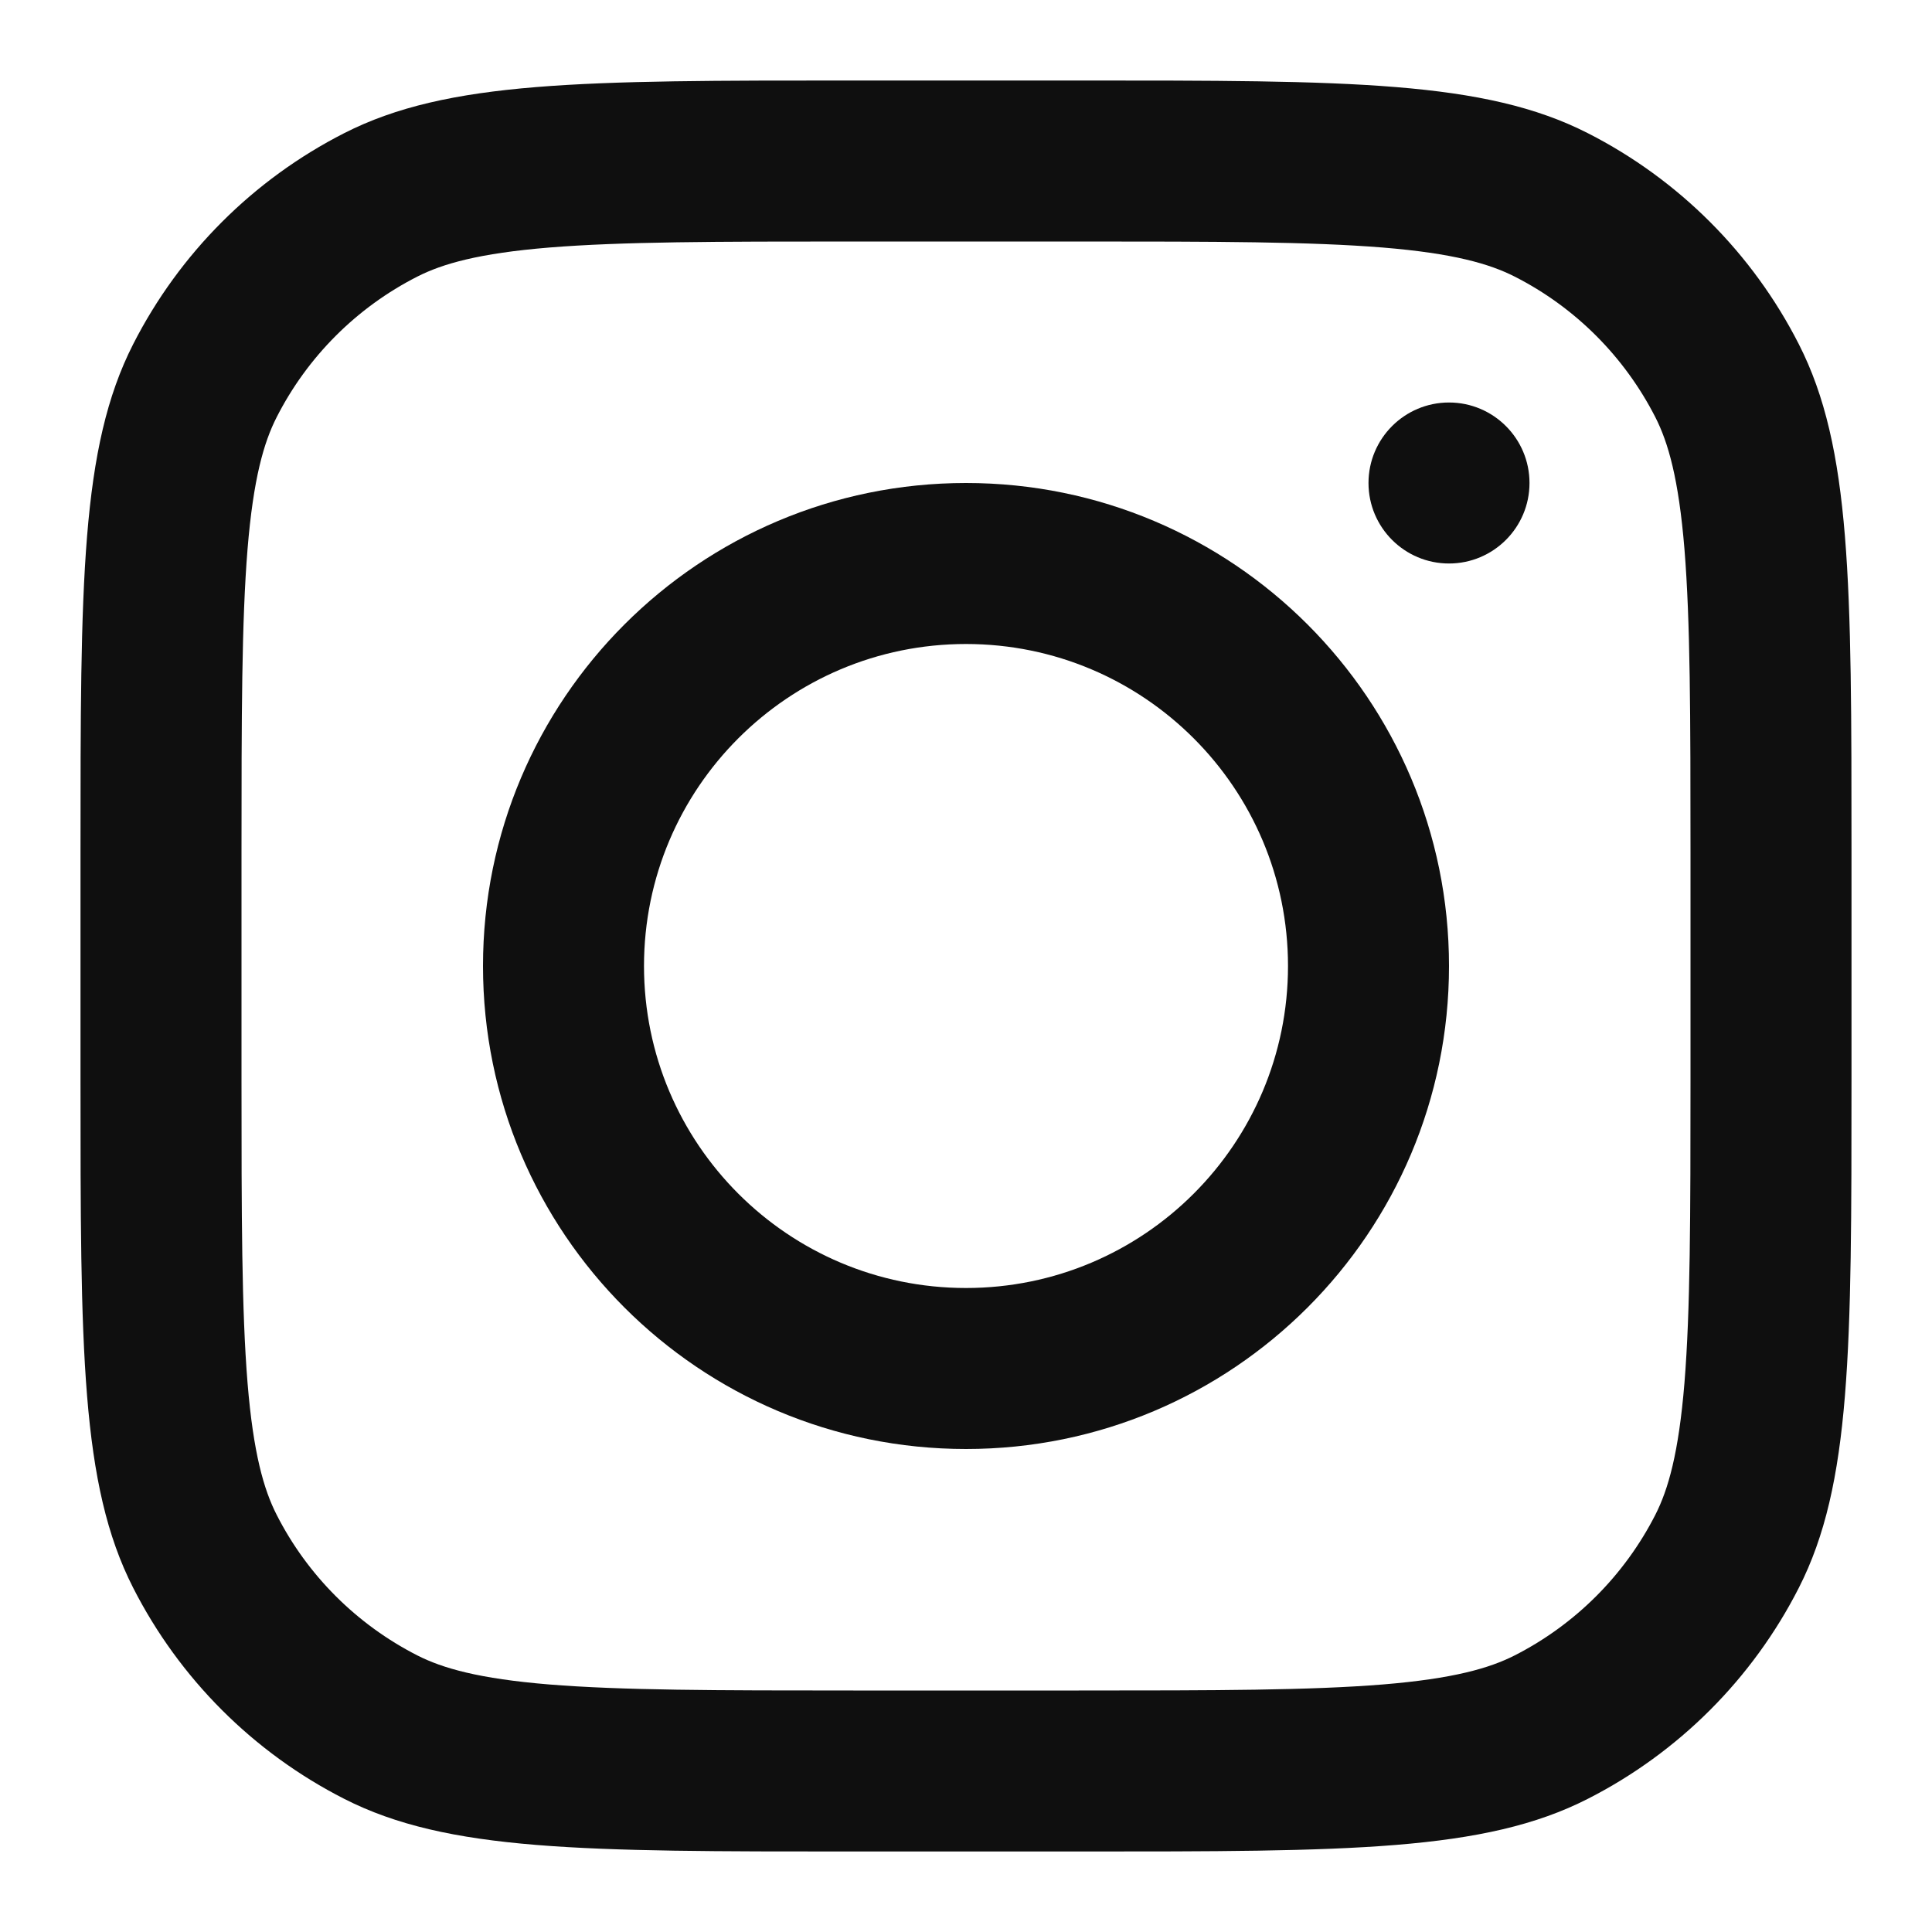
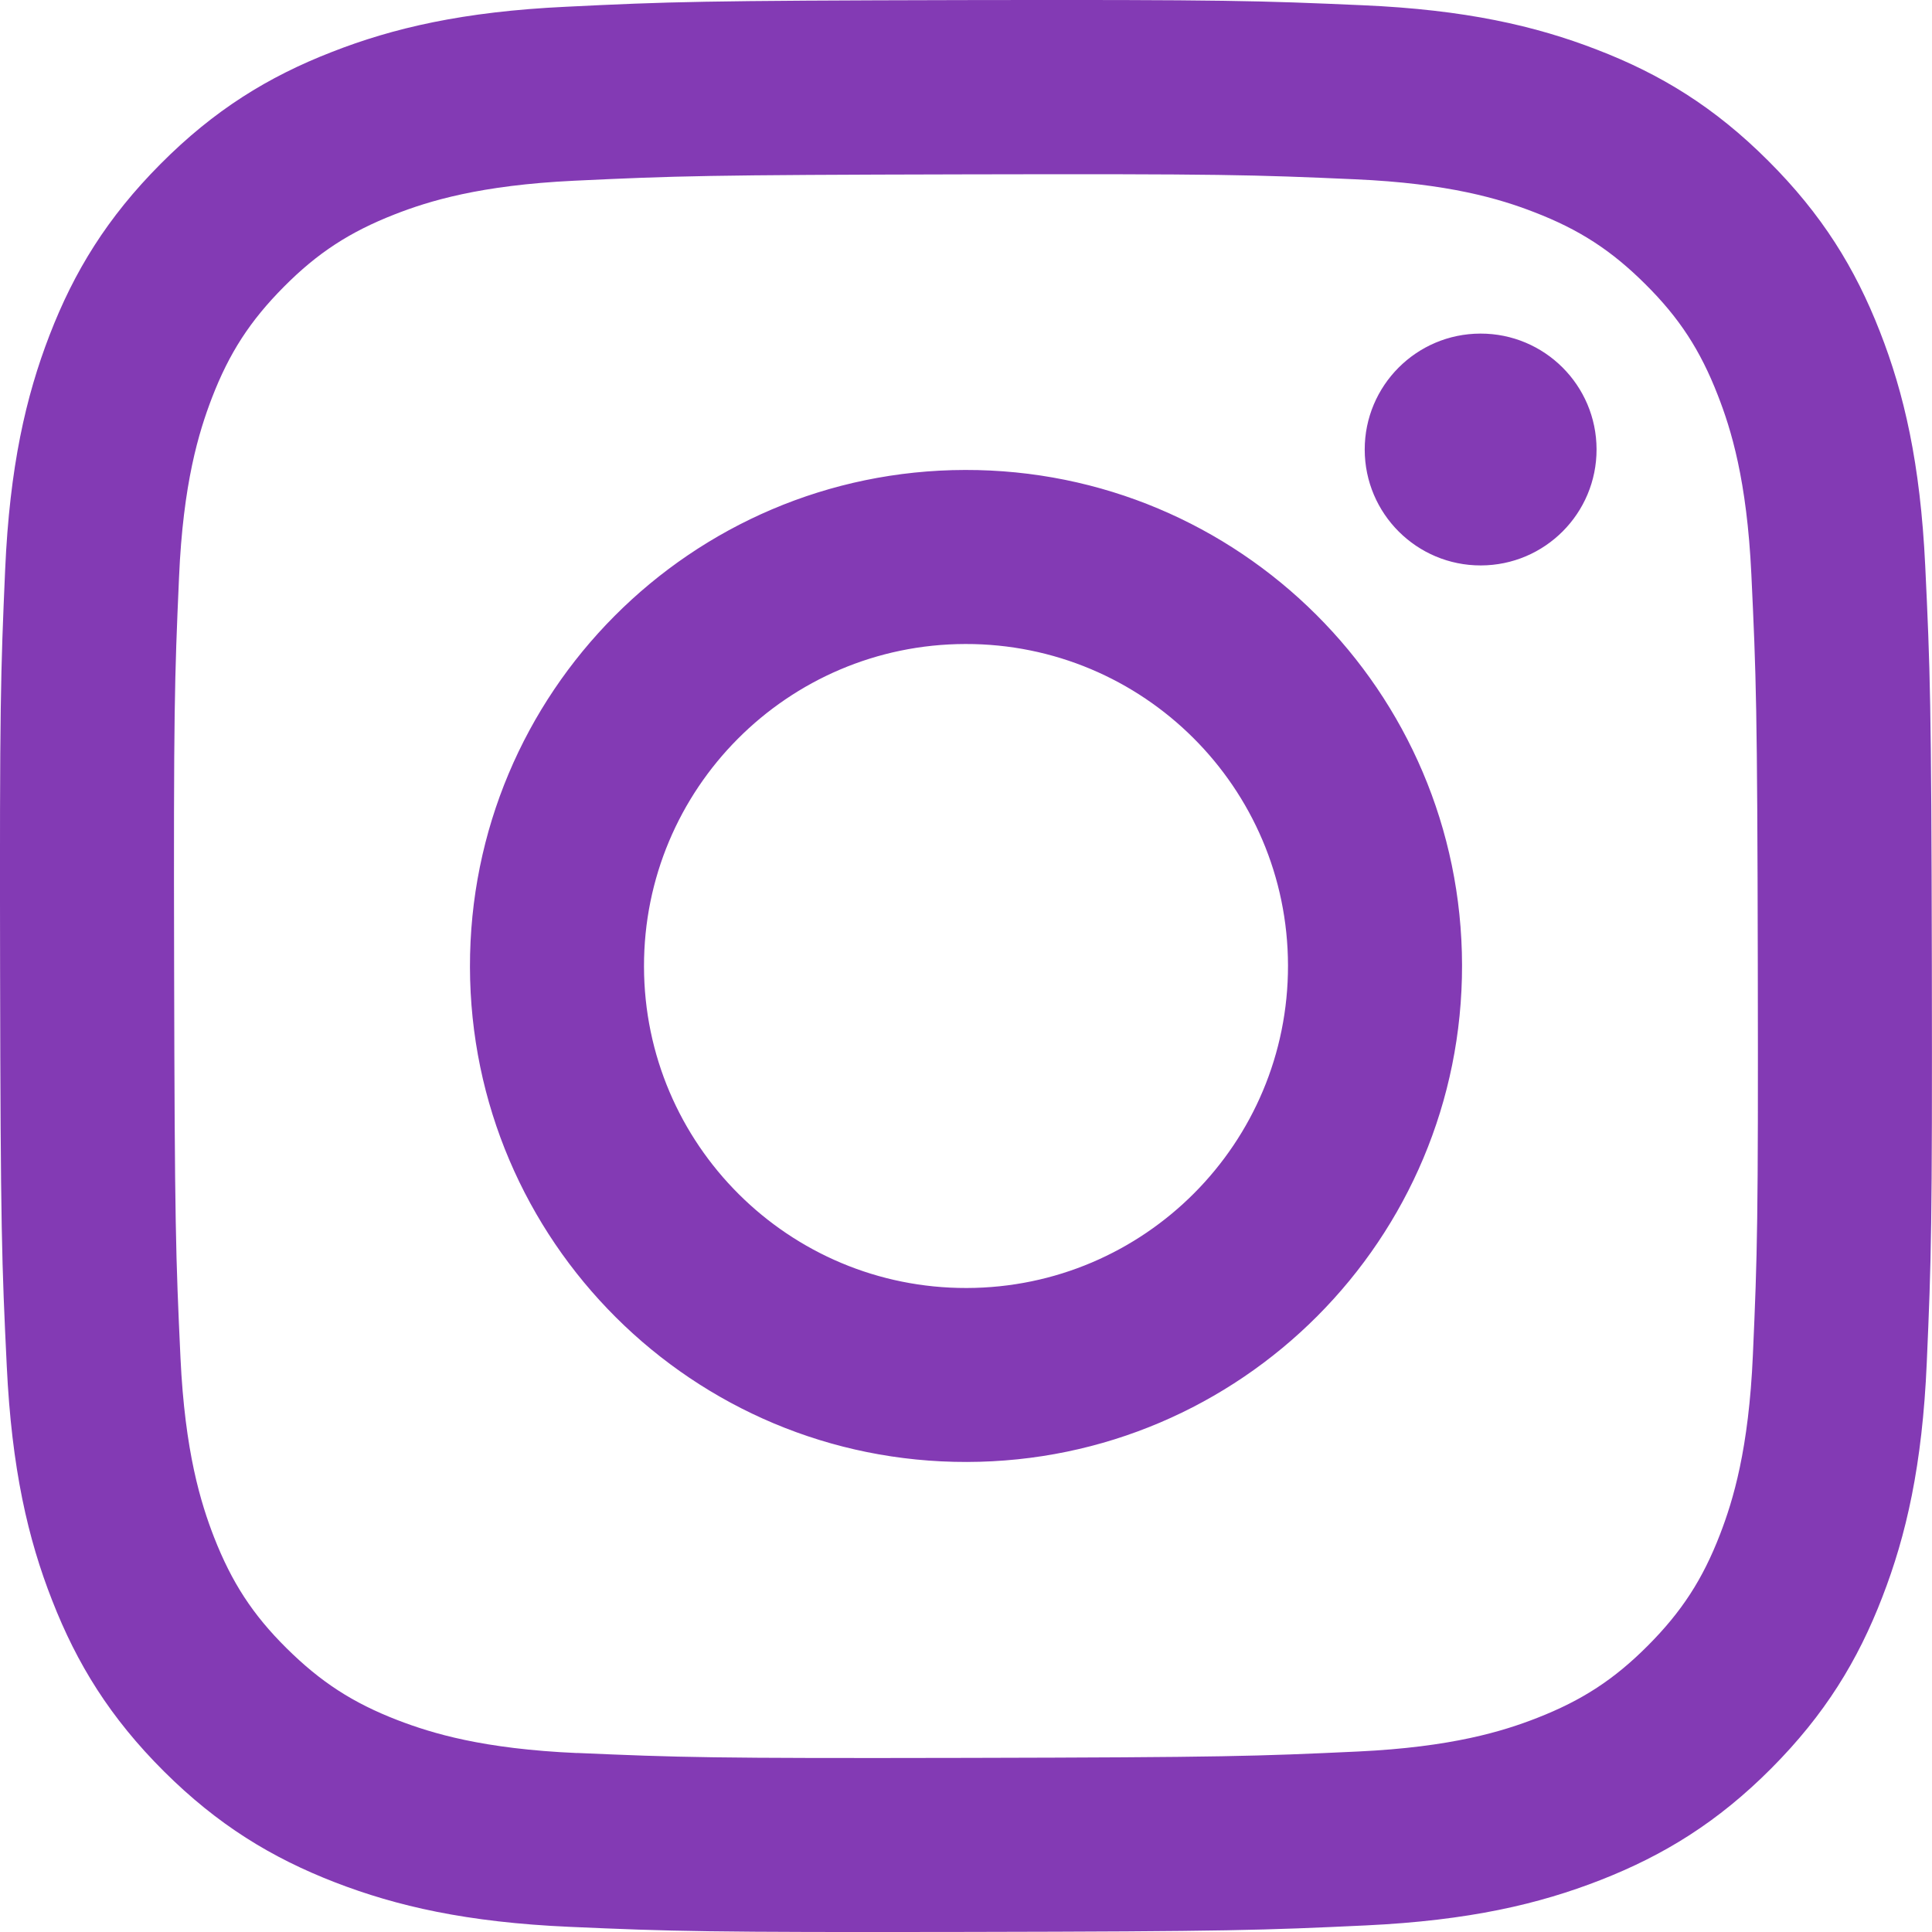
- <svg xmlns="http://www.w3.org/2000/svg" width="800px" height="800px" viewBox="0 0 24 24" fill="none">
-   <path fill-rule="evenodd" clip-rule="evenodd" d="M12 18C15.314 18 18 15.314 18 12C18 8.686 15.314 6 12 6C8.686 6 6 8.686 6 12C6 15.314 8.686 18 12 18ZM12 16C14.209 16 16 14.209 16 12C16 9.791 14.209 8 12 8C9.791 8 8 9.791 8 12C8 14.209 9.791 16 12 16Z" fill="#0F0F0F" />
-   <path d="M18 5C17.448 5 17 5.448 17 6C17 6.552 17.448 7 18 7C18.552 7 19 6.552 19 6C19 5.448 18.552 5 18 5Z" fill="#0F0F0F" />
-   <path fill-rule="evenodd" clip-rule="evenodd" d="M1.654 4.276C1 5.56 1 7.24 1 10.6V13.4C1 16.76 1 18.441 1.654 19.724C2.229 20.853 3.147 21.771 4.276 22.346C5.56 23 7.24 23 10.6 23H13.4C16.76 23 18.441 23 19.724 22.346C20.853 21.771 21.771 20.853 22.346 19.724C23 18.441 23 16.76 23 13.4V10.6C23 7.24 23 5.56 22.346 4.276C21.771 3.147 20.853 2.229 19.724 1.654C18.441 1 16.76 1 13.4 1H10.6C7.24 1 5.56 1 4.276 1.654C3.147 2.229 2.229 3.147 1.654 4.276ZM13.4 3H10.6C8.887 3 7.722 3.002 6.822 3.075C5.945 3.147 5.497 3.277 5.184 3.436C4.431 3.819 3.819 4.431 3.436 5.184C3.277 5.497 3.147 5.945 3.075 6.822C3.002 7.722 3 8.887 3 10.6V13.4C3 15.113 3.002 16.278 3.075 17.178C3.147 18.055 3.277 18.503 3.436 18.816C3.819 19.569 4.431 20.18 5.184 20.564C5.497 20.723 5.945 20.853 6.822 20.925C7.722 20.998 8.887 21 10.6 21H13.4C15.113 21 16.278 20.998 17.178 20.925C18.055 20.853 18.503 20.723 18.816 20.564C19.569 20.18 20.18 19.569 20.564 18.816C20.723 18.503 20.853 18.055 20.925 17.178C20.998 16.278 21 15.113 21 13.4V10.6C21 8.887 20.998 7.722 20.925 6.822C20.853 5.945 20.723 5.497 20.564 5.184C20.18 4.431 19.569 3.819 18.816 3.436C18.503 3.277 18.055 3.147 17.178 3.075C16.278 3.002 15.113 3 13.4 3Z" fill="#0F0F0F" />
+ <svg xmlns="http://www.w3.org/2000/svg" fill="#833AB4" role="img" viewBox="0 0 24 24">
+   <path d="M7.03.084c-1.277.06-2.149.264-2.911.563-.789.307-1.458.72-2.123 1.388-.665.668-1.075 1.337-1.38 2.127-.295.764-.496 1.637-.552 2.914-.056 1.278-.069 1.688-.063 4.947.006 3.259.021 3.667.083 4.947.061 1.276.264 2.148.564 2.911.308.789.72 1.457 1.388 2.123.668.665 1.337 1.074 2.128 1.38.763.295 1.636.496 2.913.552 1.277.056 1.688.069 4.946.063 3.258-.006 3.668-.021 4.948-.081 1.28-.061 2.147-.265 2.91-.563.789-.309 1.458-.72 2.123-1.388.665-.668 1.075-1.338 1.379-2.128.296-.763.497-1.636.552-2.912.056-1.281.069-1.69.063-4.948-.006-3.258-.021-3.667-.082-4.947-.061-1.28-.264-2.149-.563-2.912-.308-.789-.72-1.457-1.388-2.123C21.298 1.33 20.628.921 19.838.617 19.074.321 18.202.12 16.924.065 15.647.009 15.236-.005 11.977.001 8.718.008 8.31.021 7.03.084m.14 21.693c-1.17-.051-1.805-.245-2.229-.408-.561-.216-.96-.477-1.382-.895-.422-.418-.681-.819-.9-1.378-.164-.423-.362-1.058-.417-2.228-.059-1.264-.072-1.644-.079-4.848-.007-3.204.005-3.583.061-4.848.05-1.169.246-1.805.408-2.228.216-.561.476-.96.895-1.382.419-.422.818-.681 1.378-.9.423-.165 1.058-.361 2.227-.417 1.266-.06 1.645-.072 4.848-.079 3.203-.007 3.583.005 4.849.061 1.169.051 1.805.244 2.228.408.561.216.96.475 1.382.895.422.419.682.818.9 1.379.165.422.362 1.056.417 2.226.06 1.266.074 1.645.08 4.848.006 3.203-.005 3.583-.061 4.848-.051 1.17-.245 1.806-.408 2.229-.216.56-.476.96-.895 1.381-.419.421-.818.681-1.378.9-.422.165-1.058.362-2.226.417-1.266.059-1.645.072-4.849.079-3.204.007-3.583-.006-4.848-.061M16.953 5.586A1.44 1.44 0 1 0 18.39 4.144a1.44 1.44 0 0 0-1.437 1.442M5.838 12.012c.007 3.403 2.771 6.156 6.173 6.149 3.403-.006 6.157-2.77 6.151-6.173-.006-3.403-2.771-6.157-6.174-6.15-3.403.007-6.156 2.771-6.15 6.174M8 12.008a4 4 0 1 1 4.008 3.992A4 4 0 0 1 8 12.008" />
</svg>
